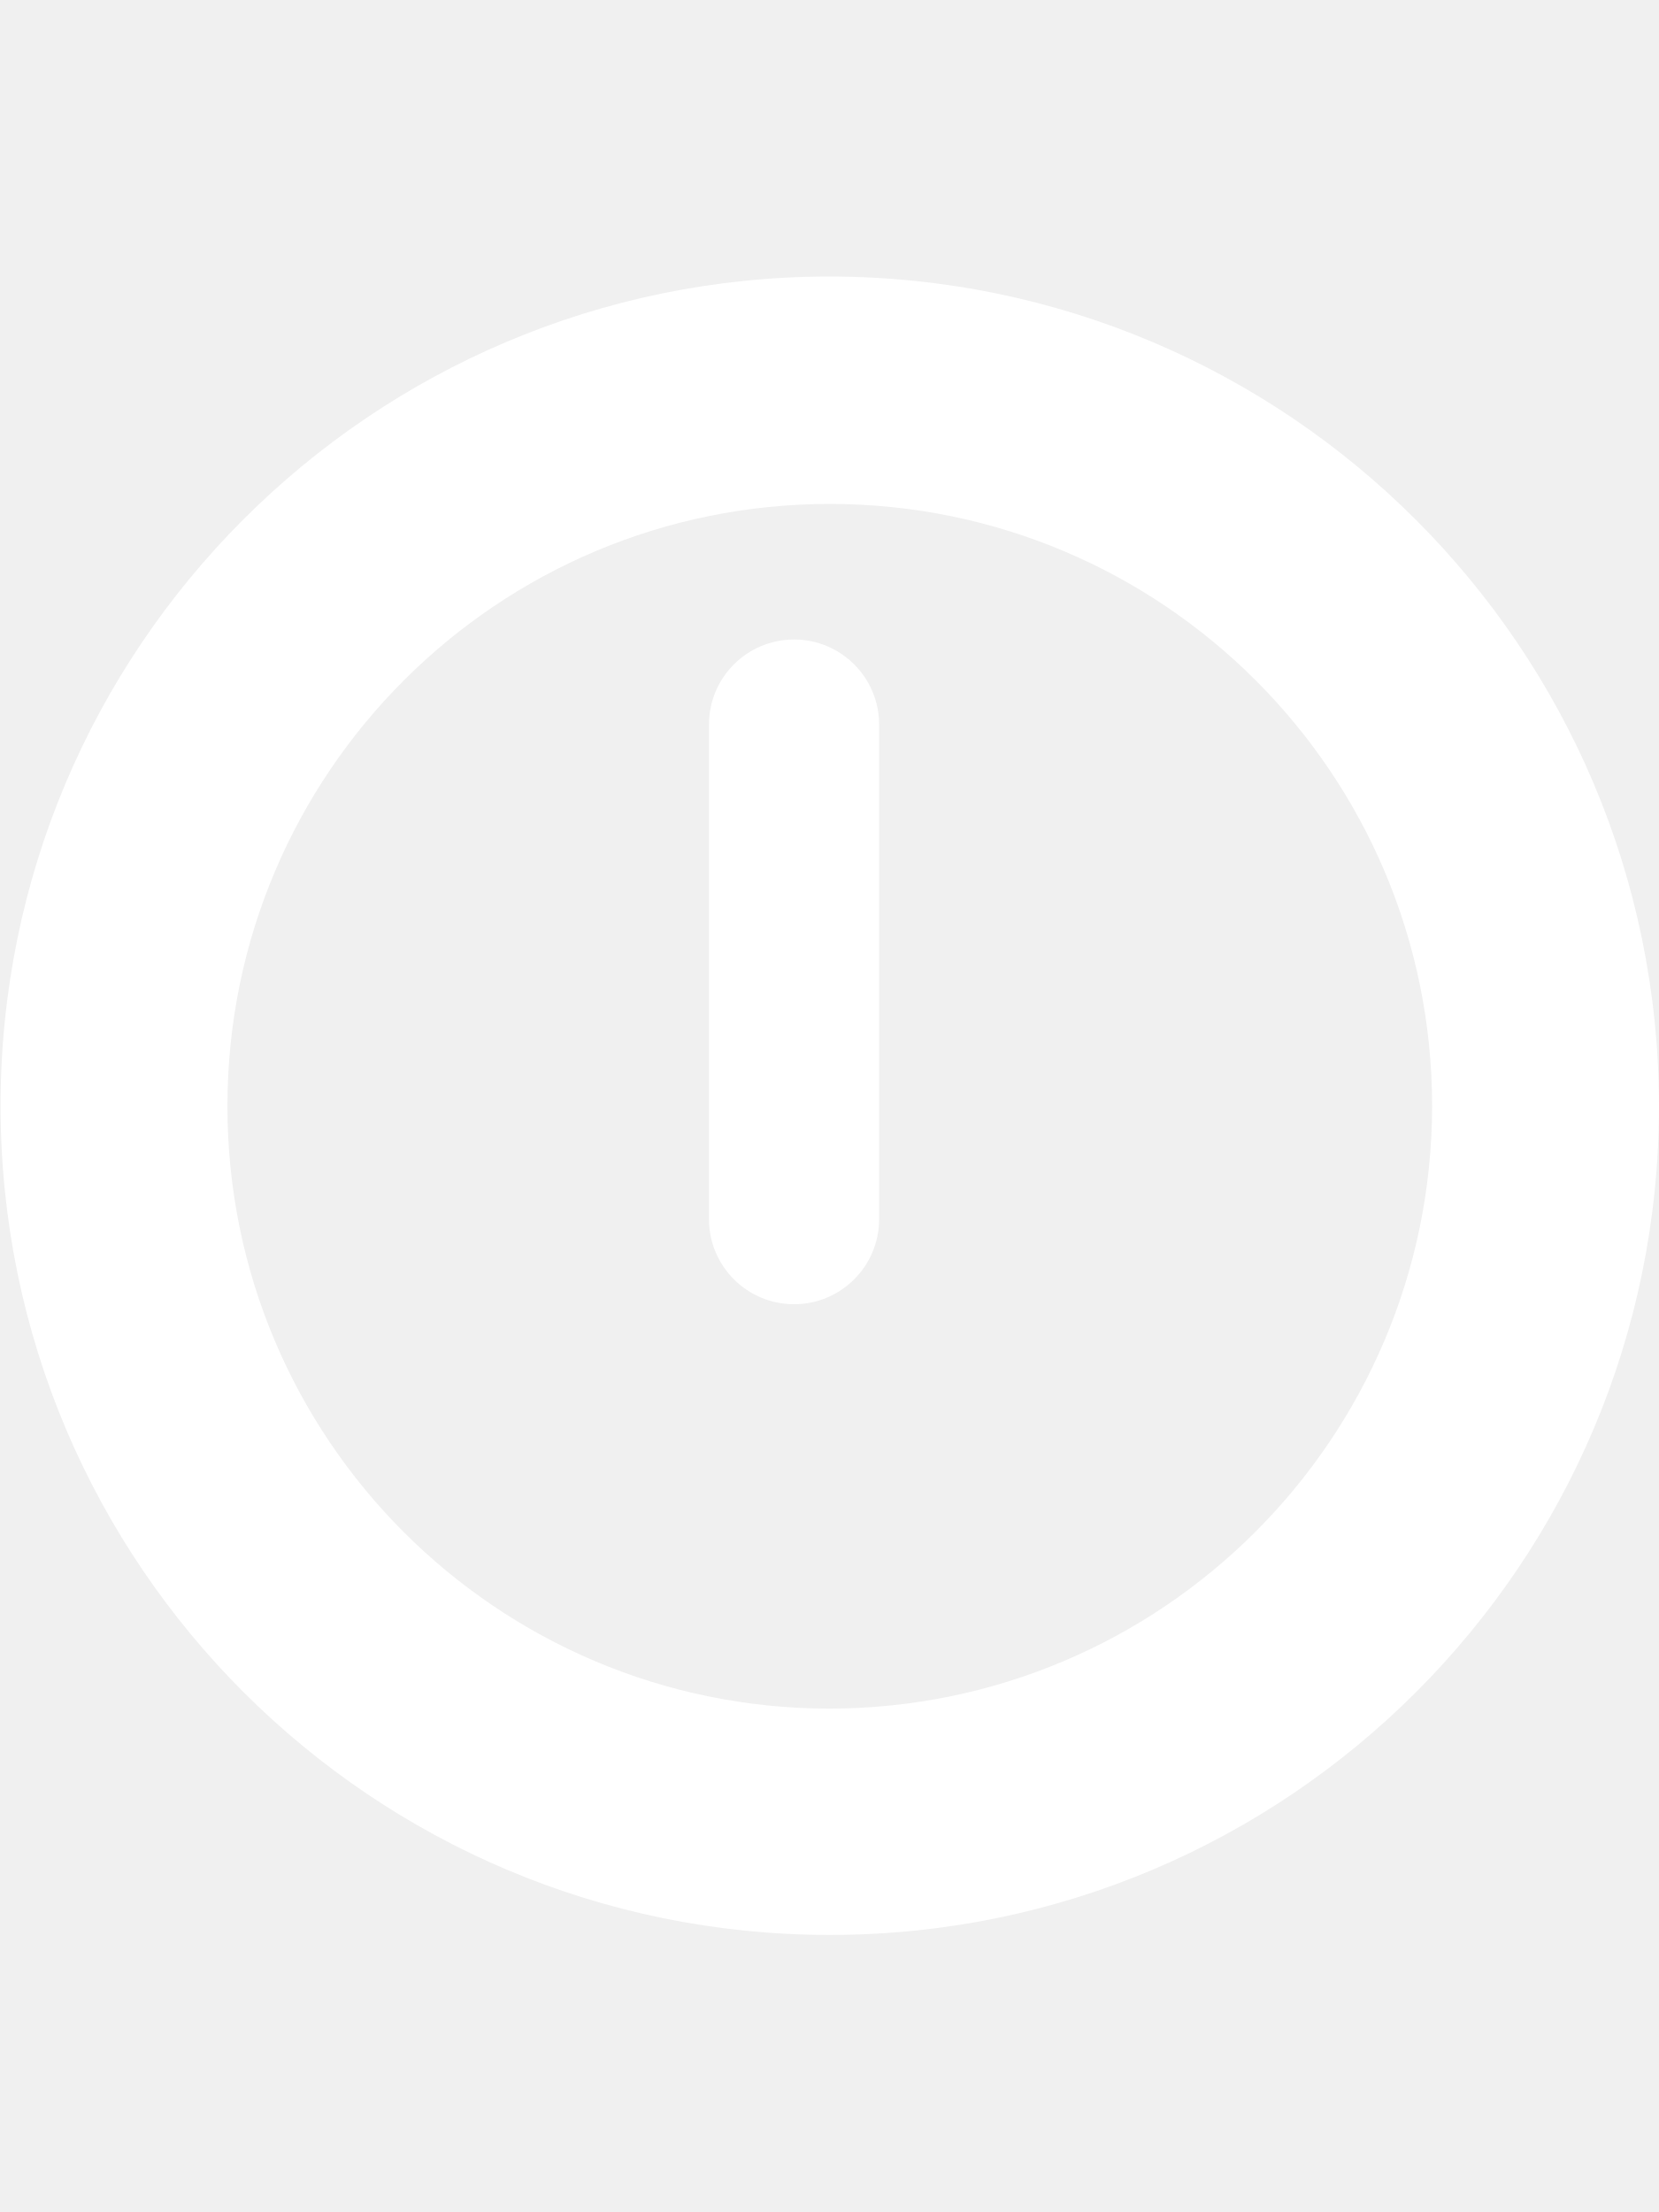
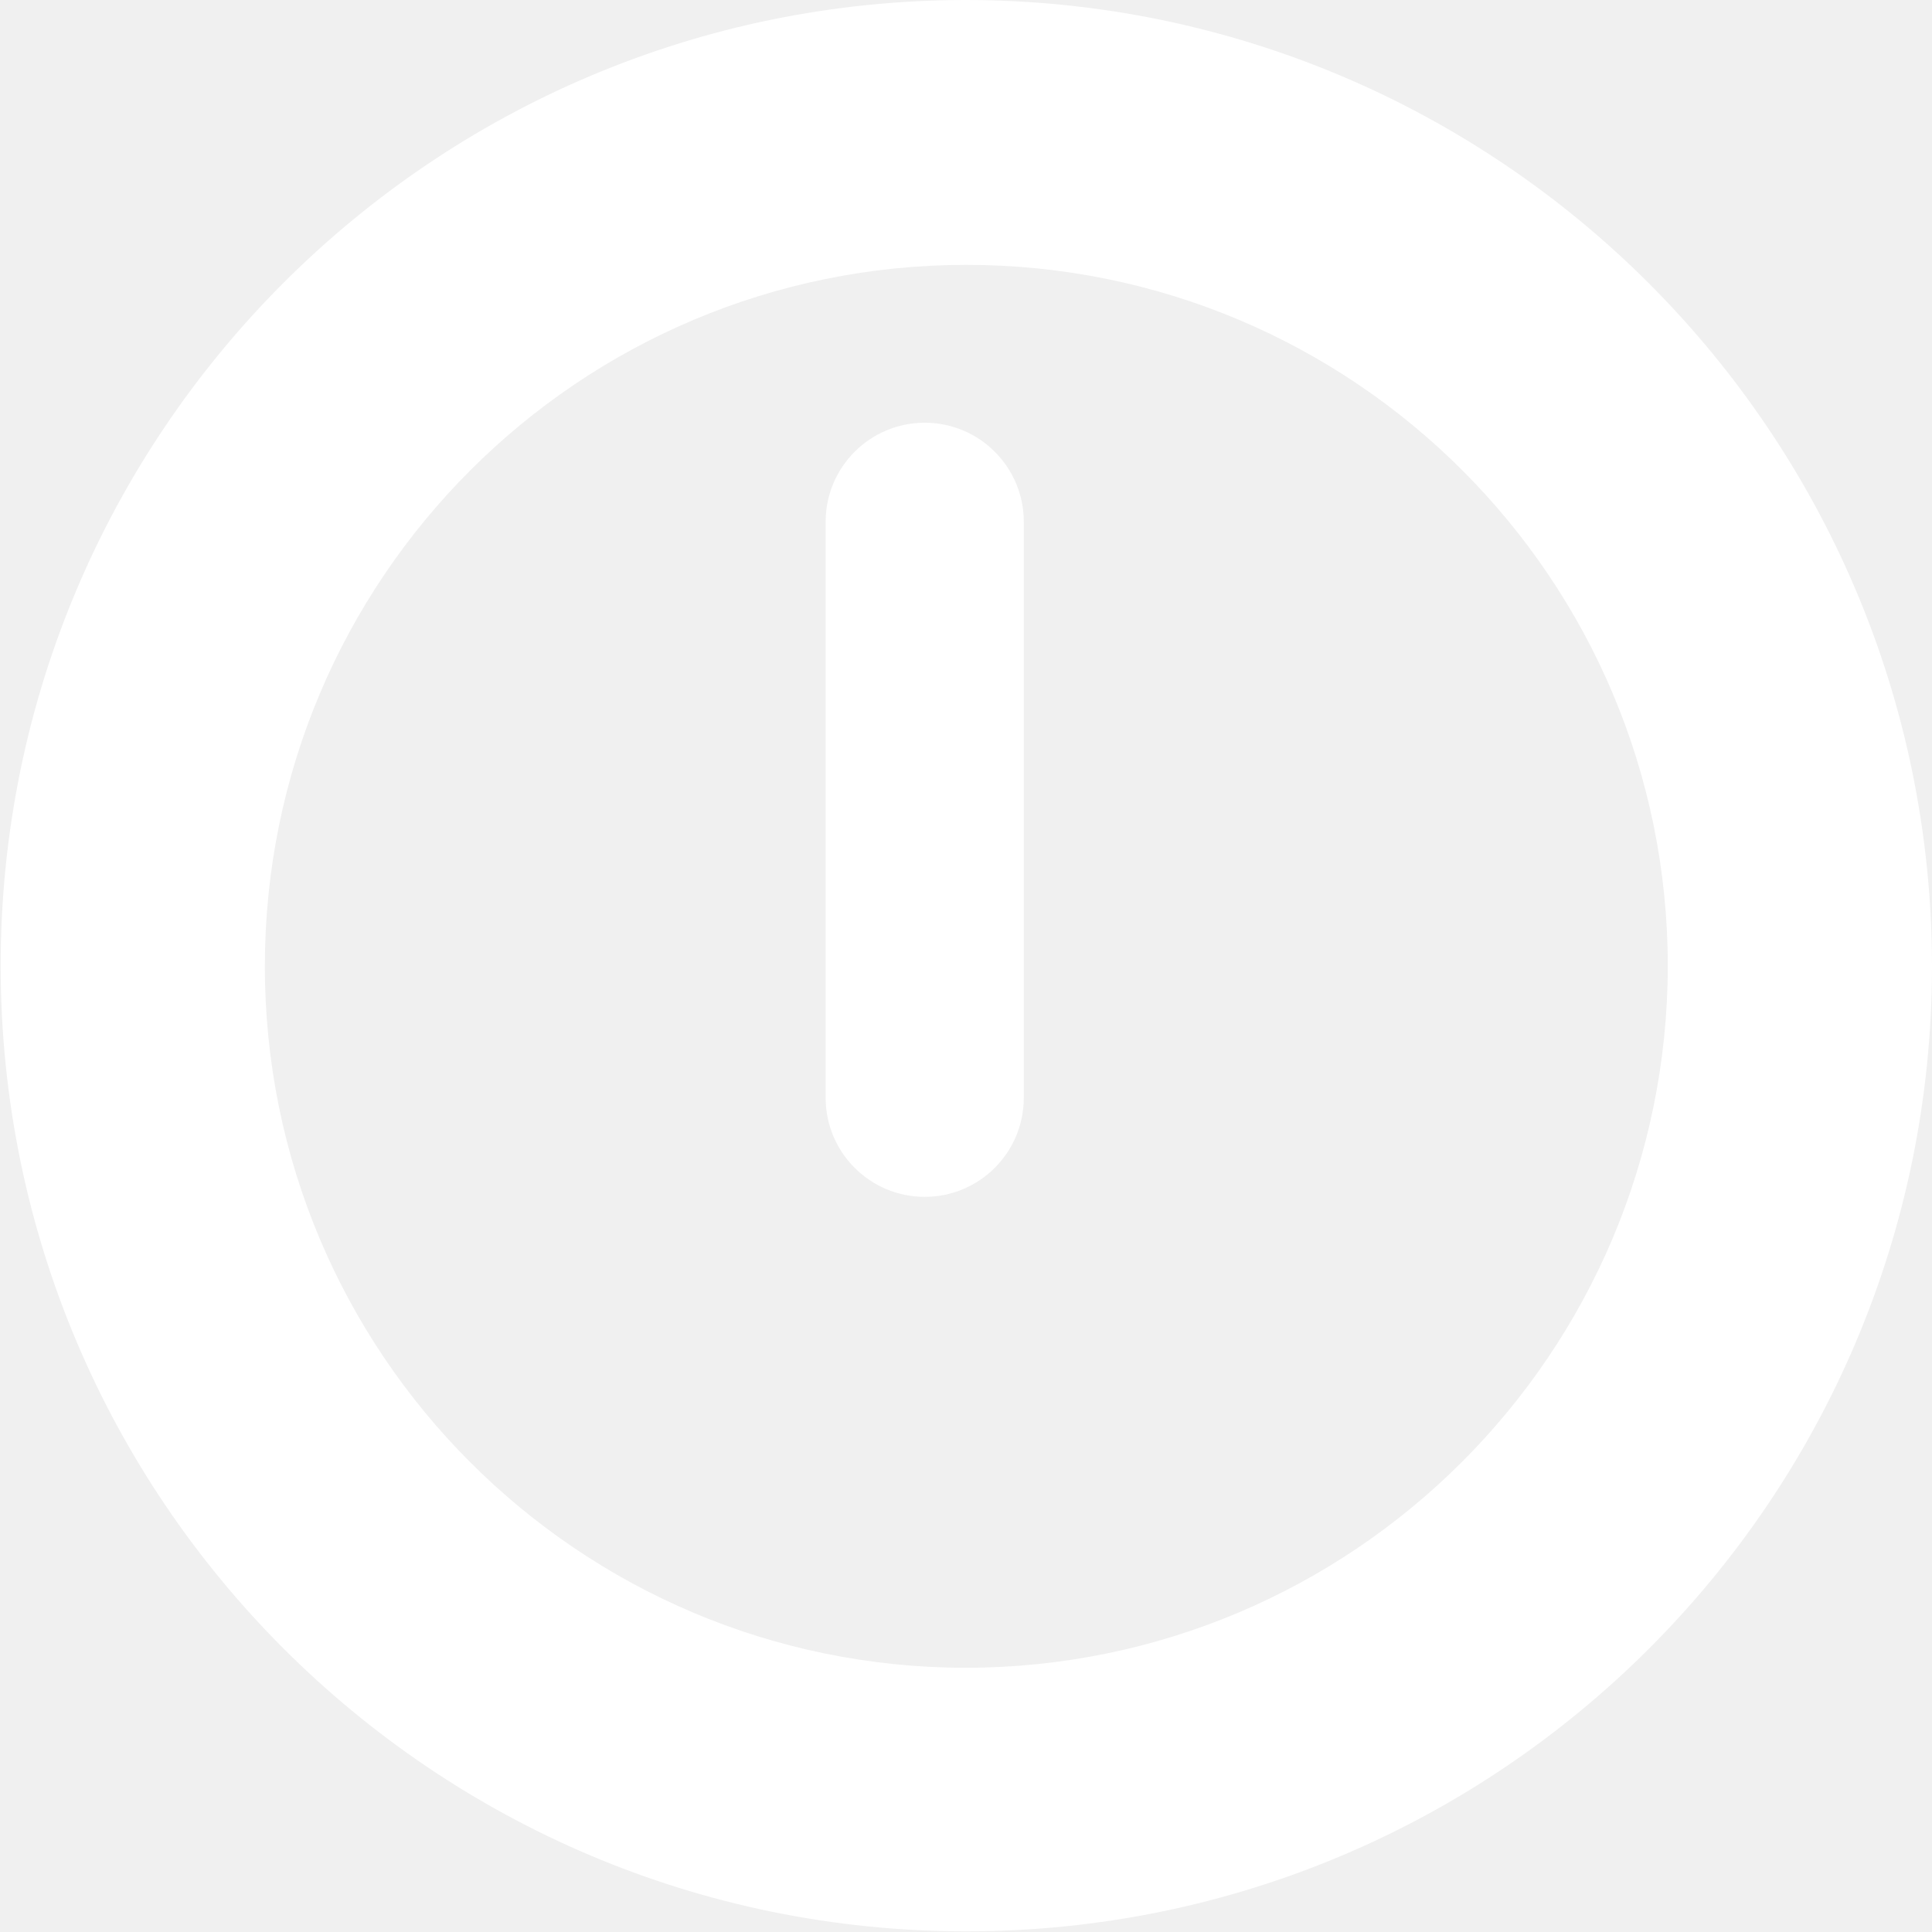
- <svg xmlns="http://www.w3.org/2000/svg" version="1.1" id="Layer_1" x="0px" y="0px" width="2592px" height="3456px" viewBox="0 0 2592 3456" enable-background="new 0 0 2592 3456" xml:space="preserve">
-   <g id="Layer_2">
-     <g id="Calque_1">
-       <path fill="#FFFFFF" d="M1295.557,432C580.041,432.49,0.397,1012.927,0.887,1728.443s580.927,1295.16,1296.443,1294.67    c714.824-0.489,1294.181-579.846,1294.67-1294.67C2591.511,1012.64,2011.36,432.489,1295.557,432z M1295.557,2669.539    c-519.752-0.49-940.698-422.229-940.209-941.981c0.489-519.752,422.229-940.698,941.981-940.209    c519.406,0.489,940.209,421.688,940.209,941.095C2236.562,2248.137,1815.251,2669.051,1295.557,2669.539z" />
-       <path fill="#FFFFFF" d="M1240.615,999.138c-73.411,0-132.923,59.512-132.923,132.923v772.726    c0,73.411,59.512,132.923,132.923,132.923c73.411,0,132.923-59.512,132.923-132.923v-772.726    C1373.538,1058.65,1314.027,999.138,1240.615,999.138z" />
+ <svg xmlns="http://www.w3.org/2000/svg" viewBox="0 0 29.25 29.25">
+   <defs>
+     <style>.cls-1{fill:#fff;}</style>
+   </defs>
+   <g id="Layer_2" data-name="Layer 2">
+     <g id="Calque_1" data-name="Calque 1">
+       <path class="cls-1" d="M14.62,0A14.62,14.62,0,1,0,29.25,14.63,14.64,14.64,0,0,0,14.62,0Zm0,25.25A10.62,10.62,0,1,1,25.25,14.63,10.64,10.64,0,0,1,14.62,25.25Z" />
+       <path class="cls-1" d="M14,6.4a1.5,1.5,0,0,0-1.5,1.5v8.72a1.5,1.5,0,0,0,3,0V7.9A1.5,1.5,0,0,0,14,6.4Z" />
    </g>
  </g>
</svg>
